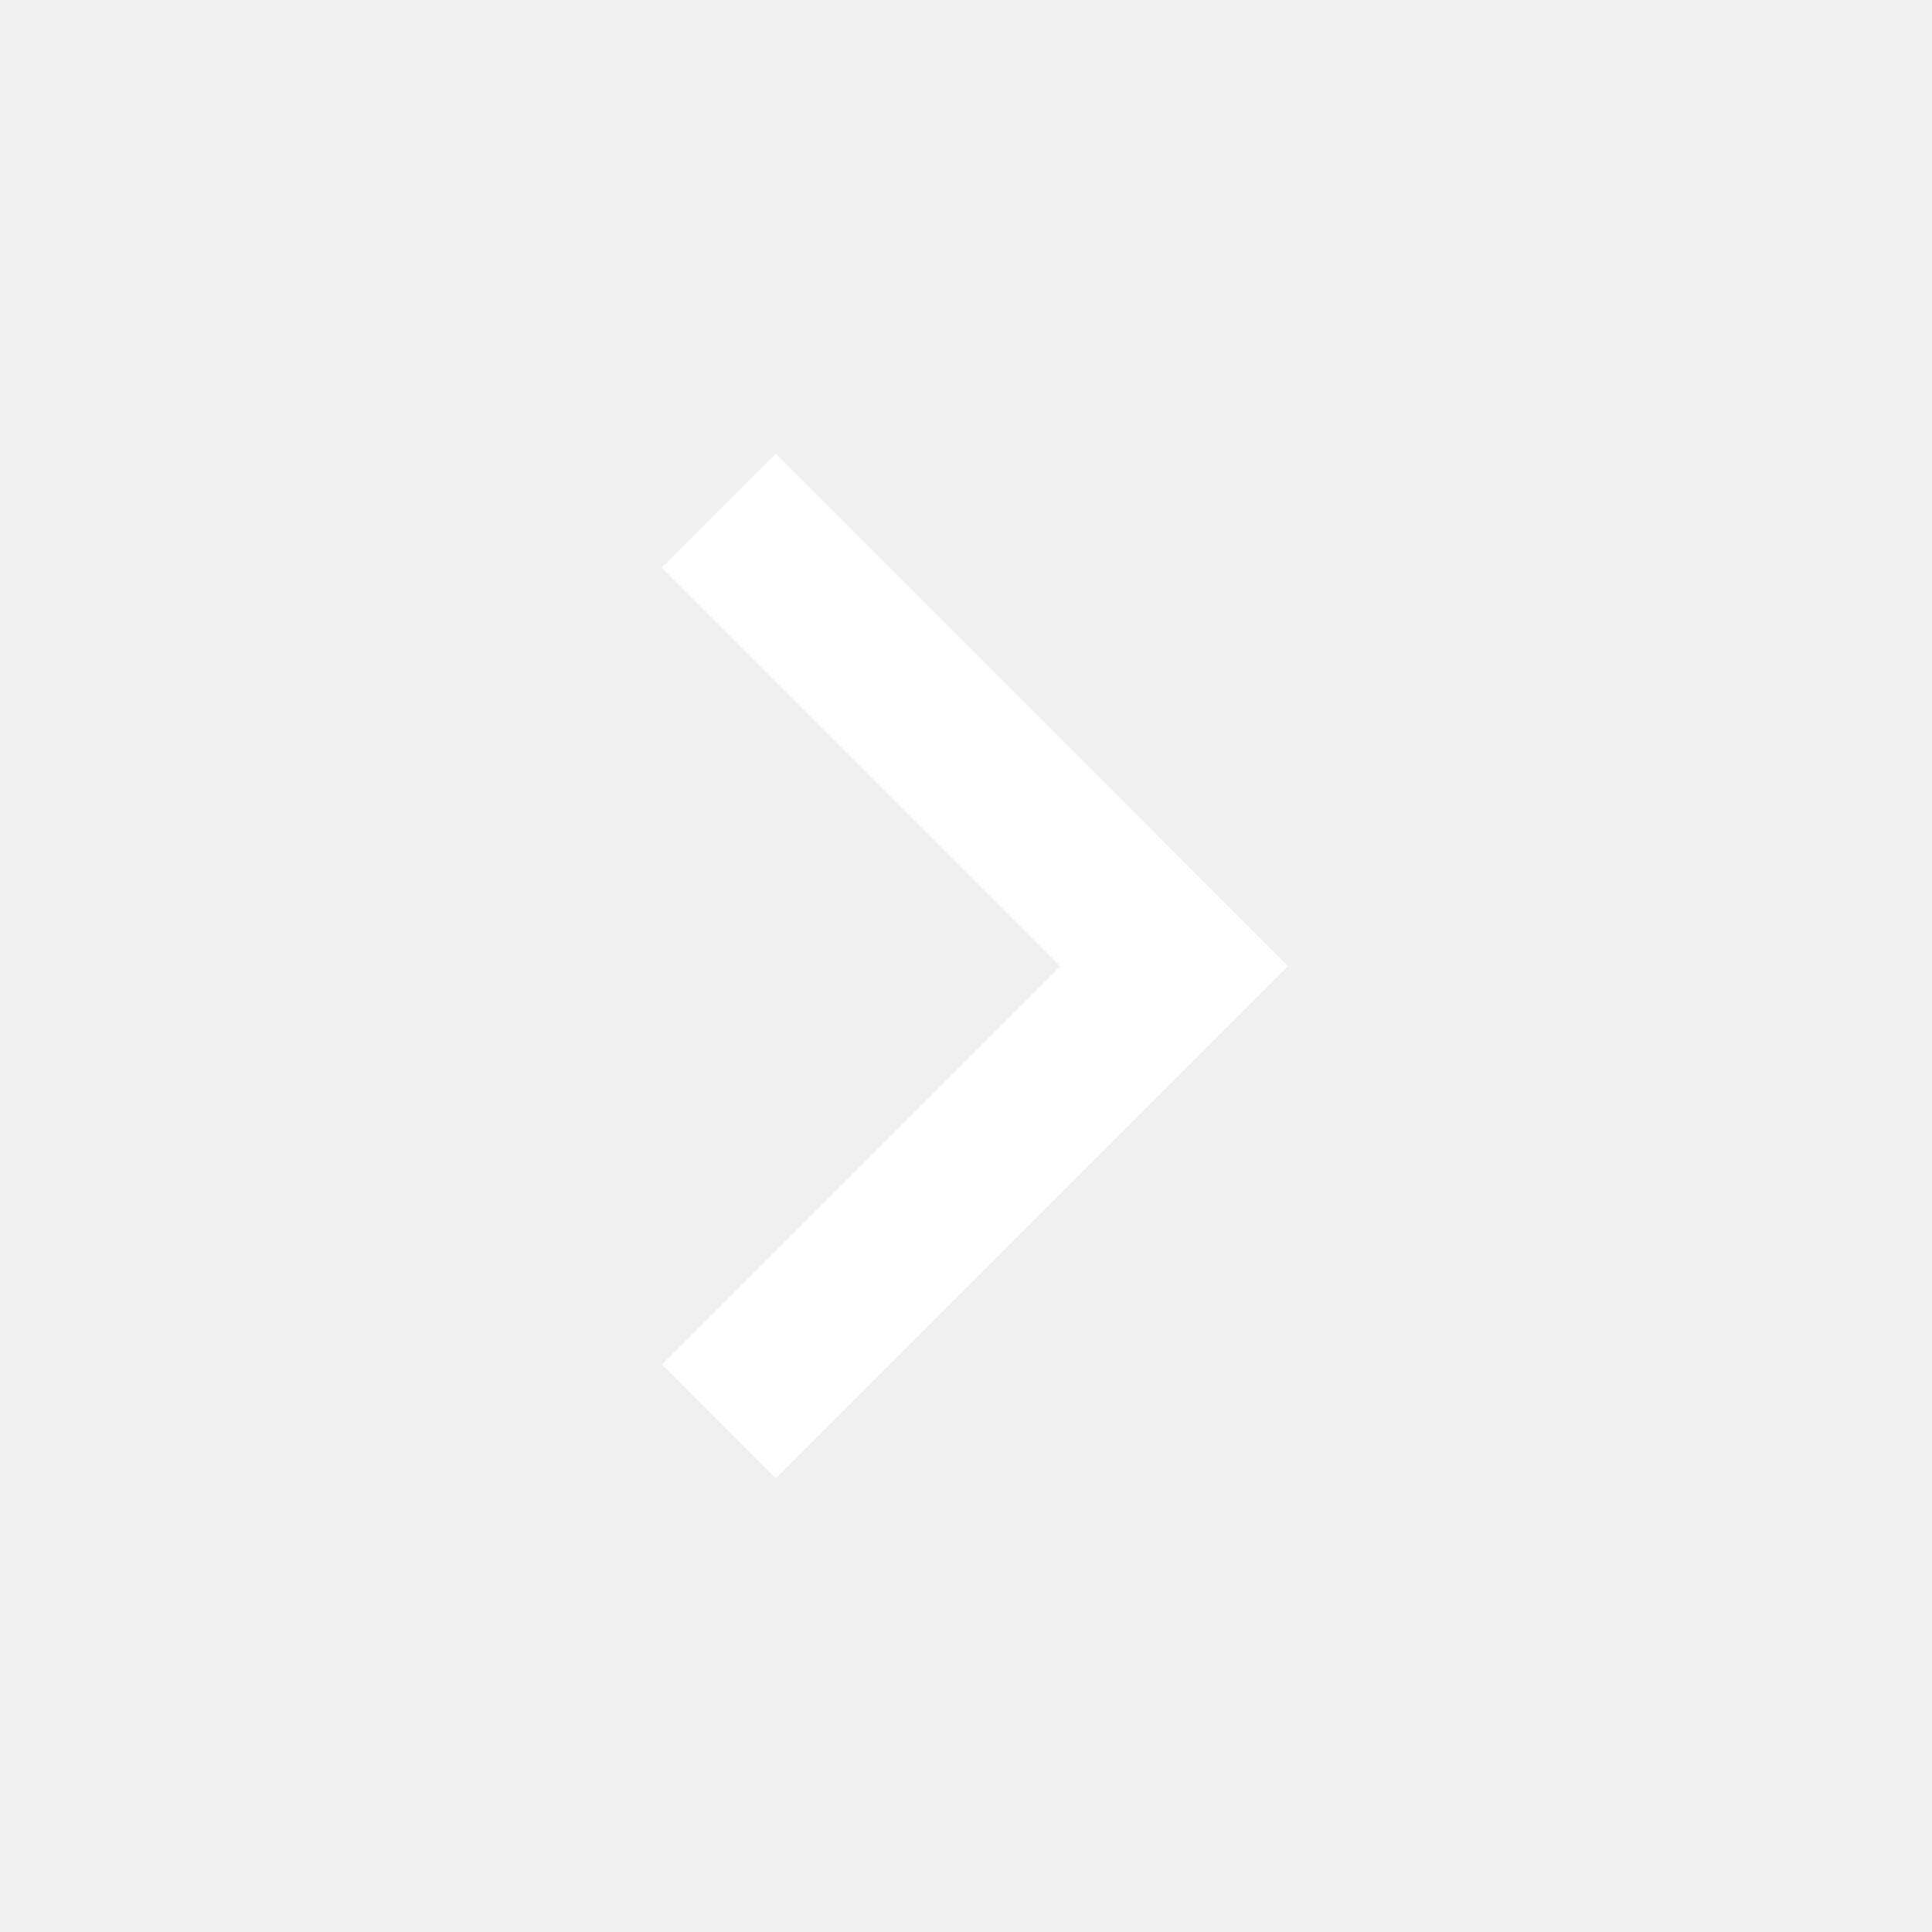
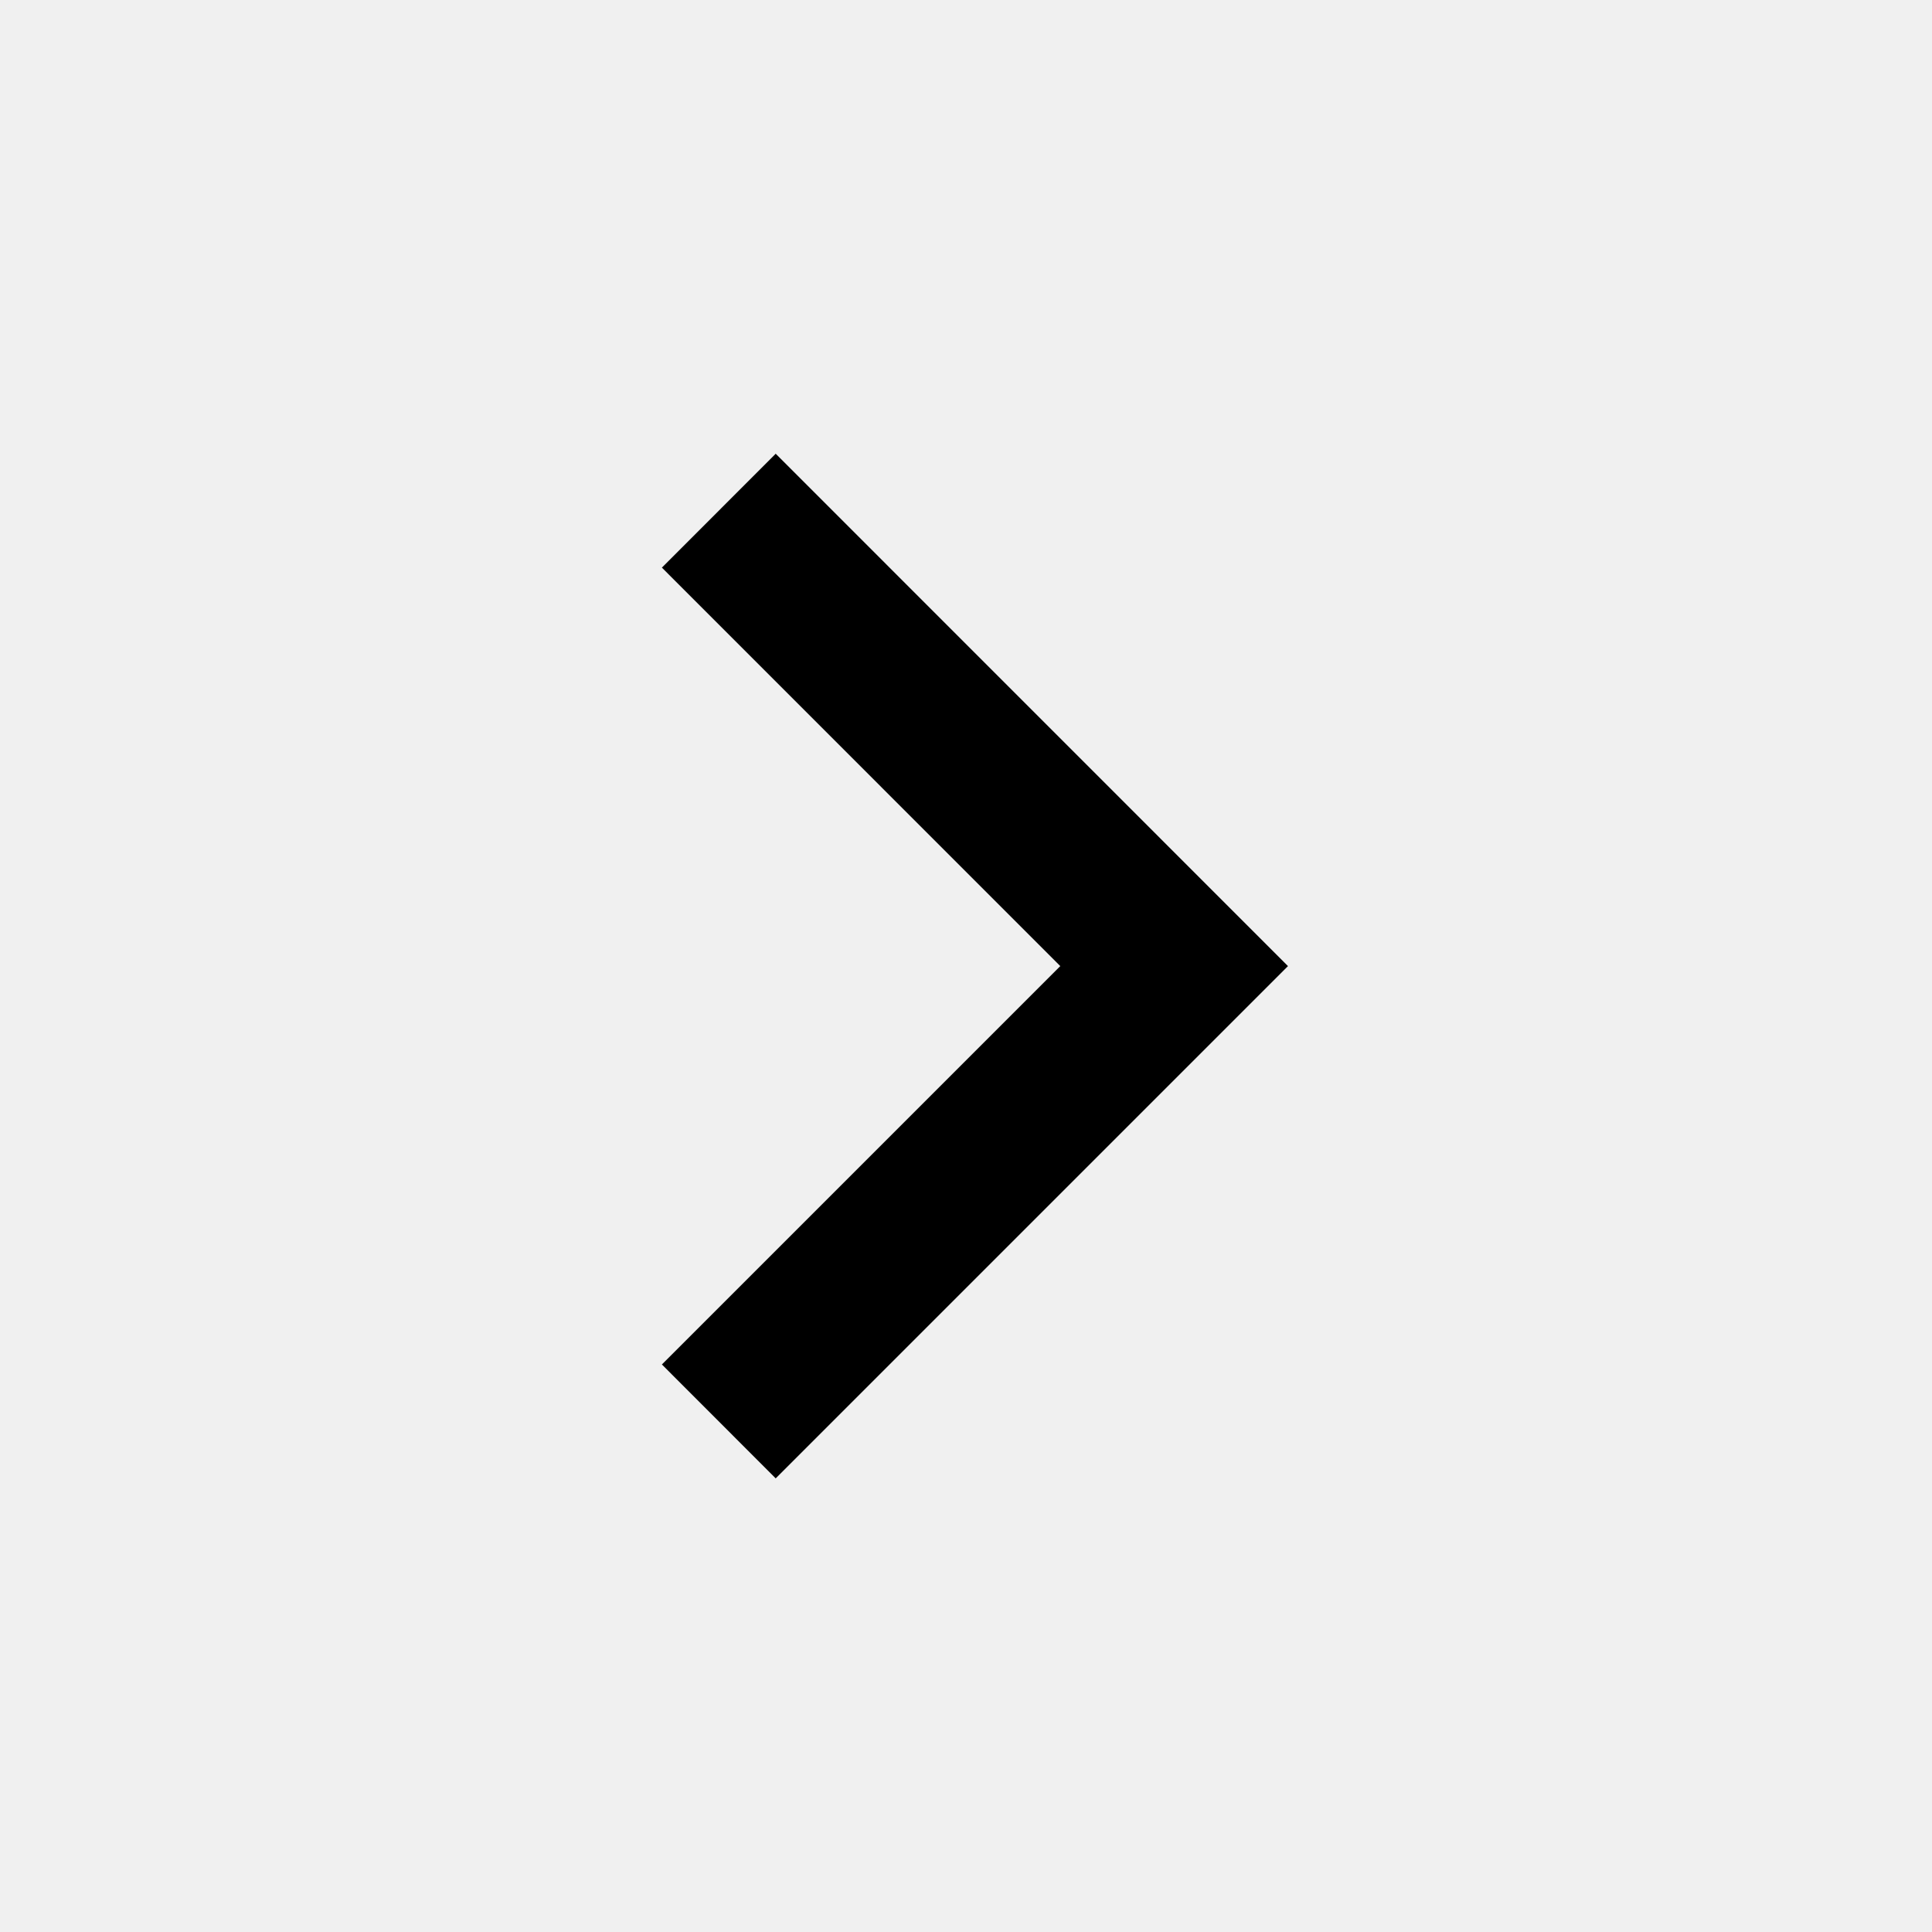
- <svg xmlns="http://www.w3.org/2000/svg" width="20" height="20" viewBox="0 0 20 20" fill="none">
-   <path d="M10.976 10.001L6.852 5.876L8.03 4.697L13.333 10.001L8.03 15.304L6.852 14.125L10.976 10.001Z" fill="white" />
+ <svg xmlns="http://www.w3.org/2000/svg" width="20" height="20" viewBox="0 0 20 20" fill="currentColor">
+   <path d="M10.976 10.001L6.852 5.876L8.03 4.697L13.333 10.001L8.03 15.304L6.852 14.125L10.976 10.001Z" />
</svg>
